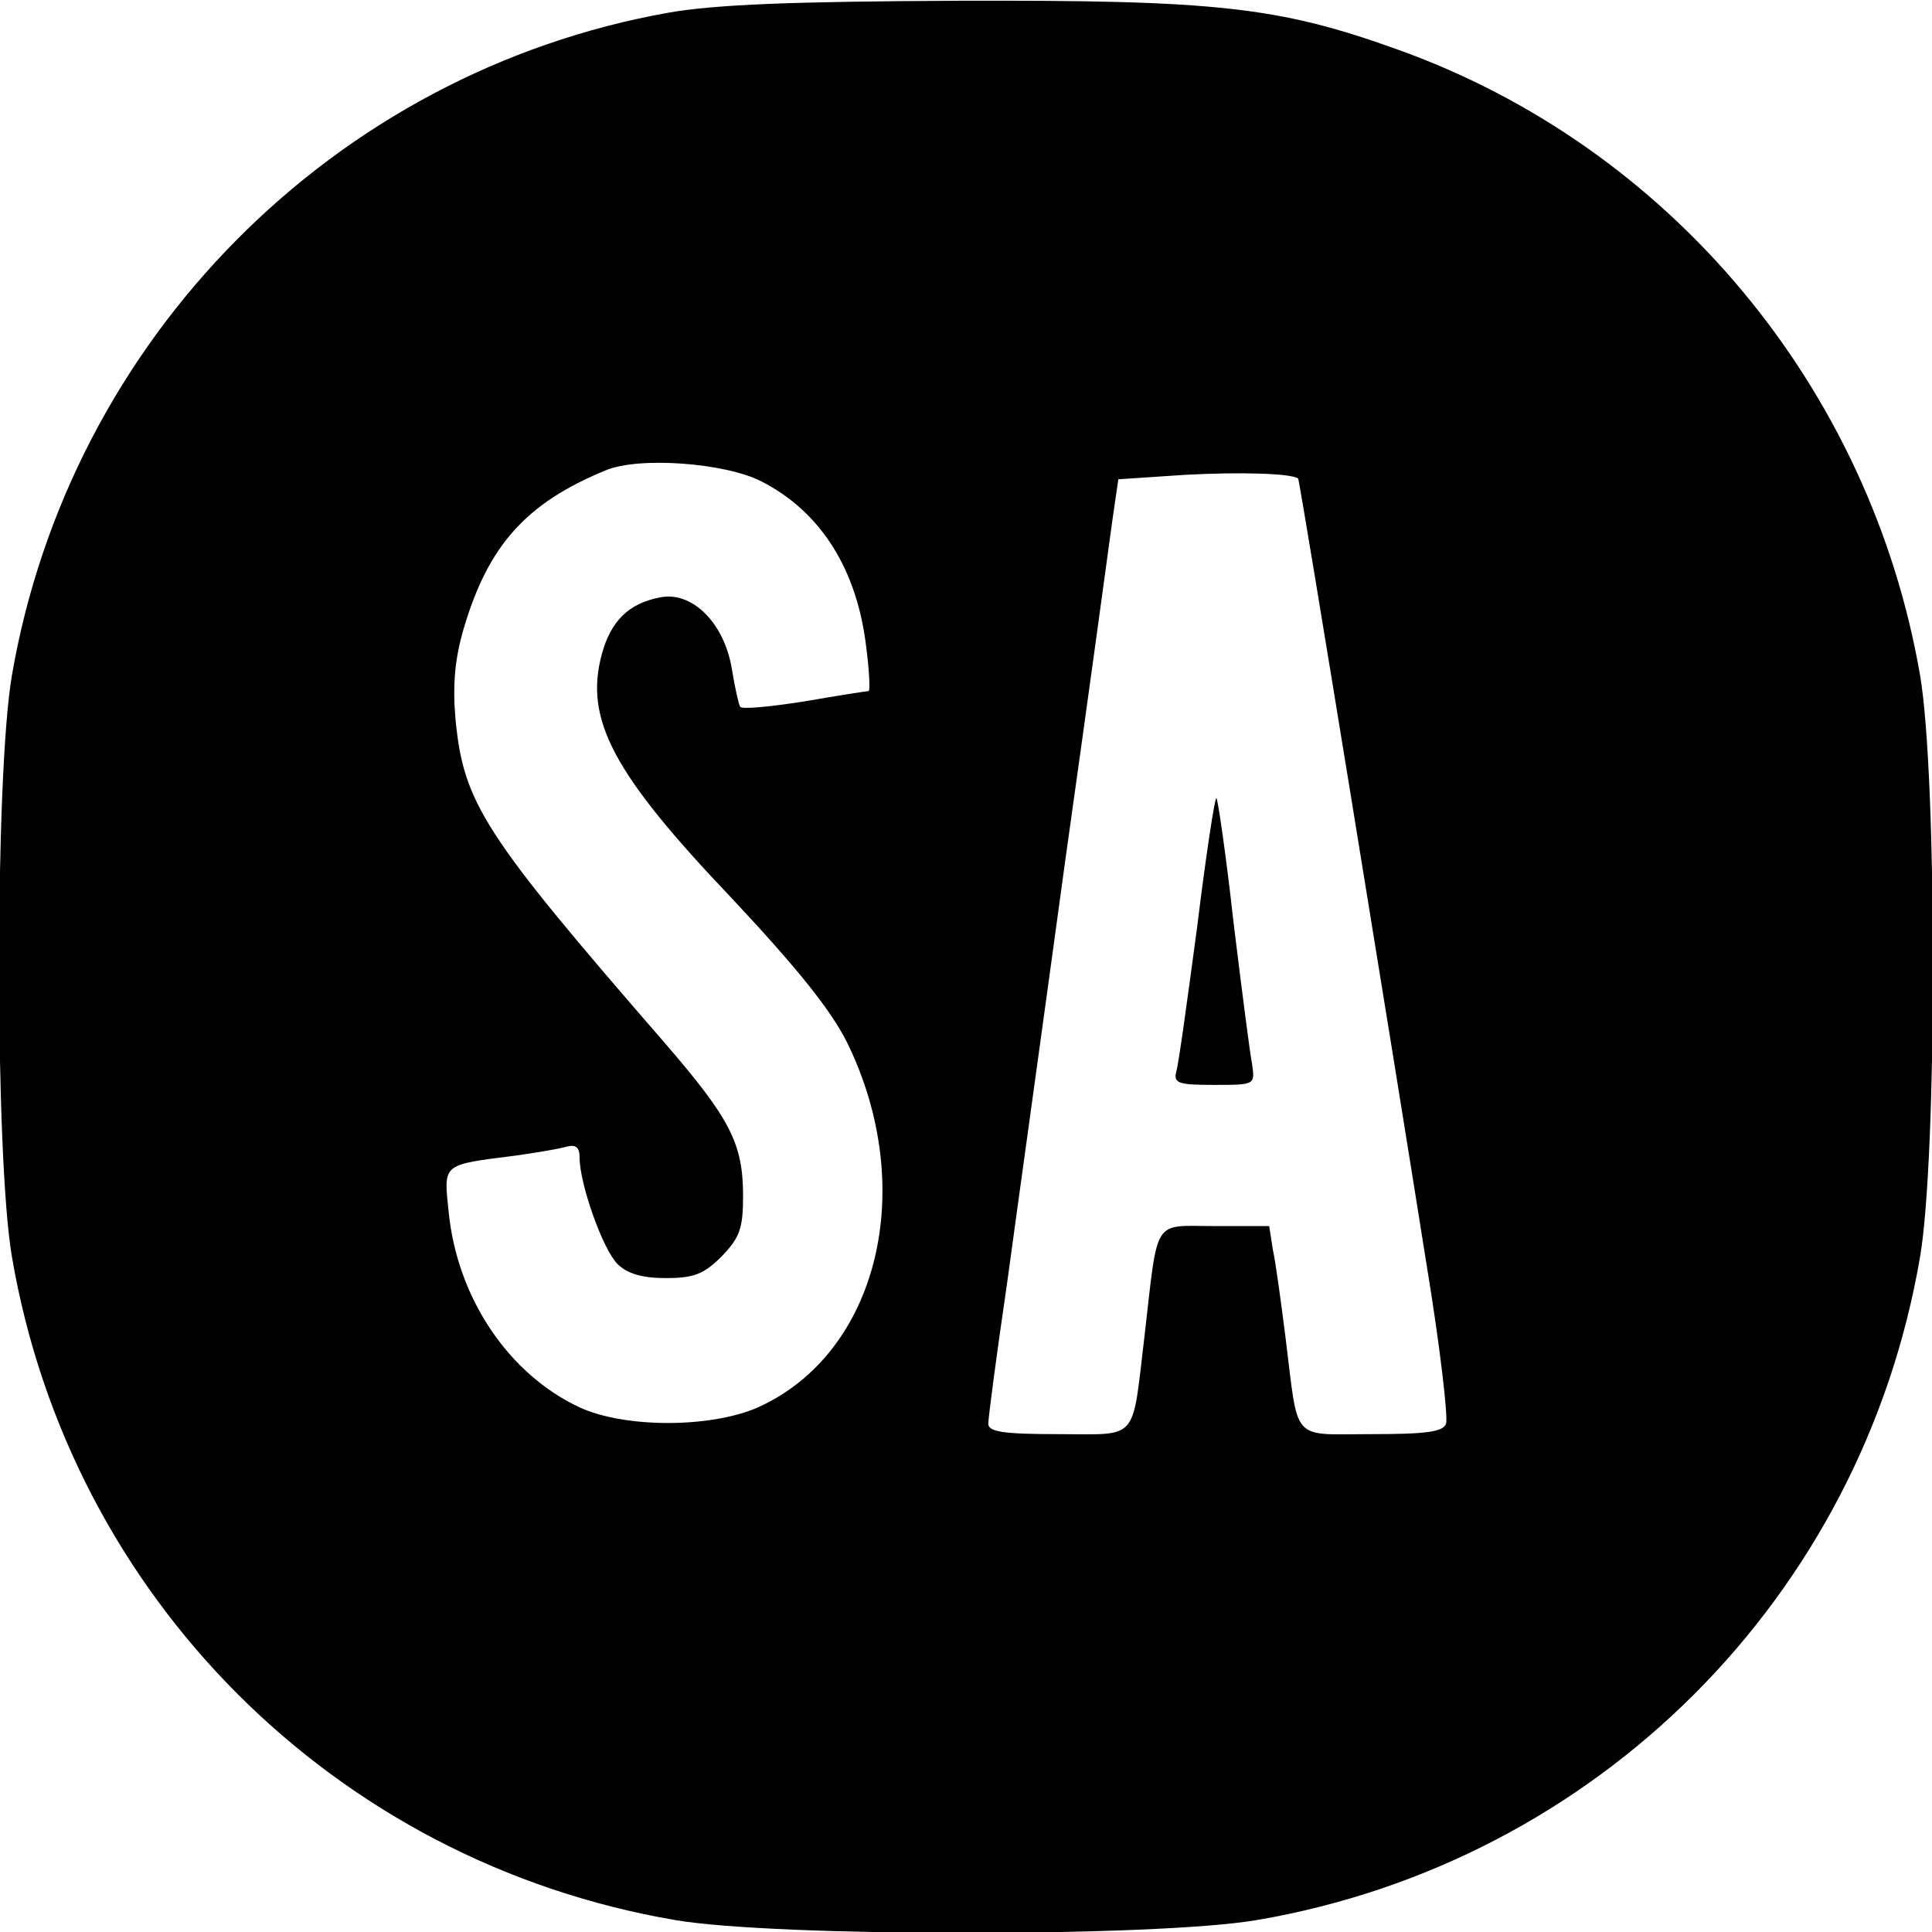
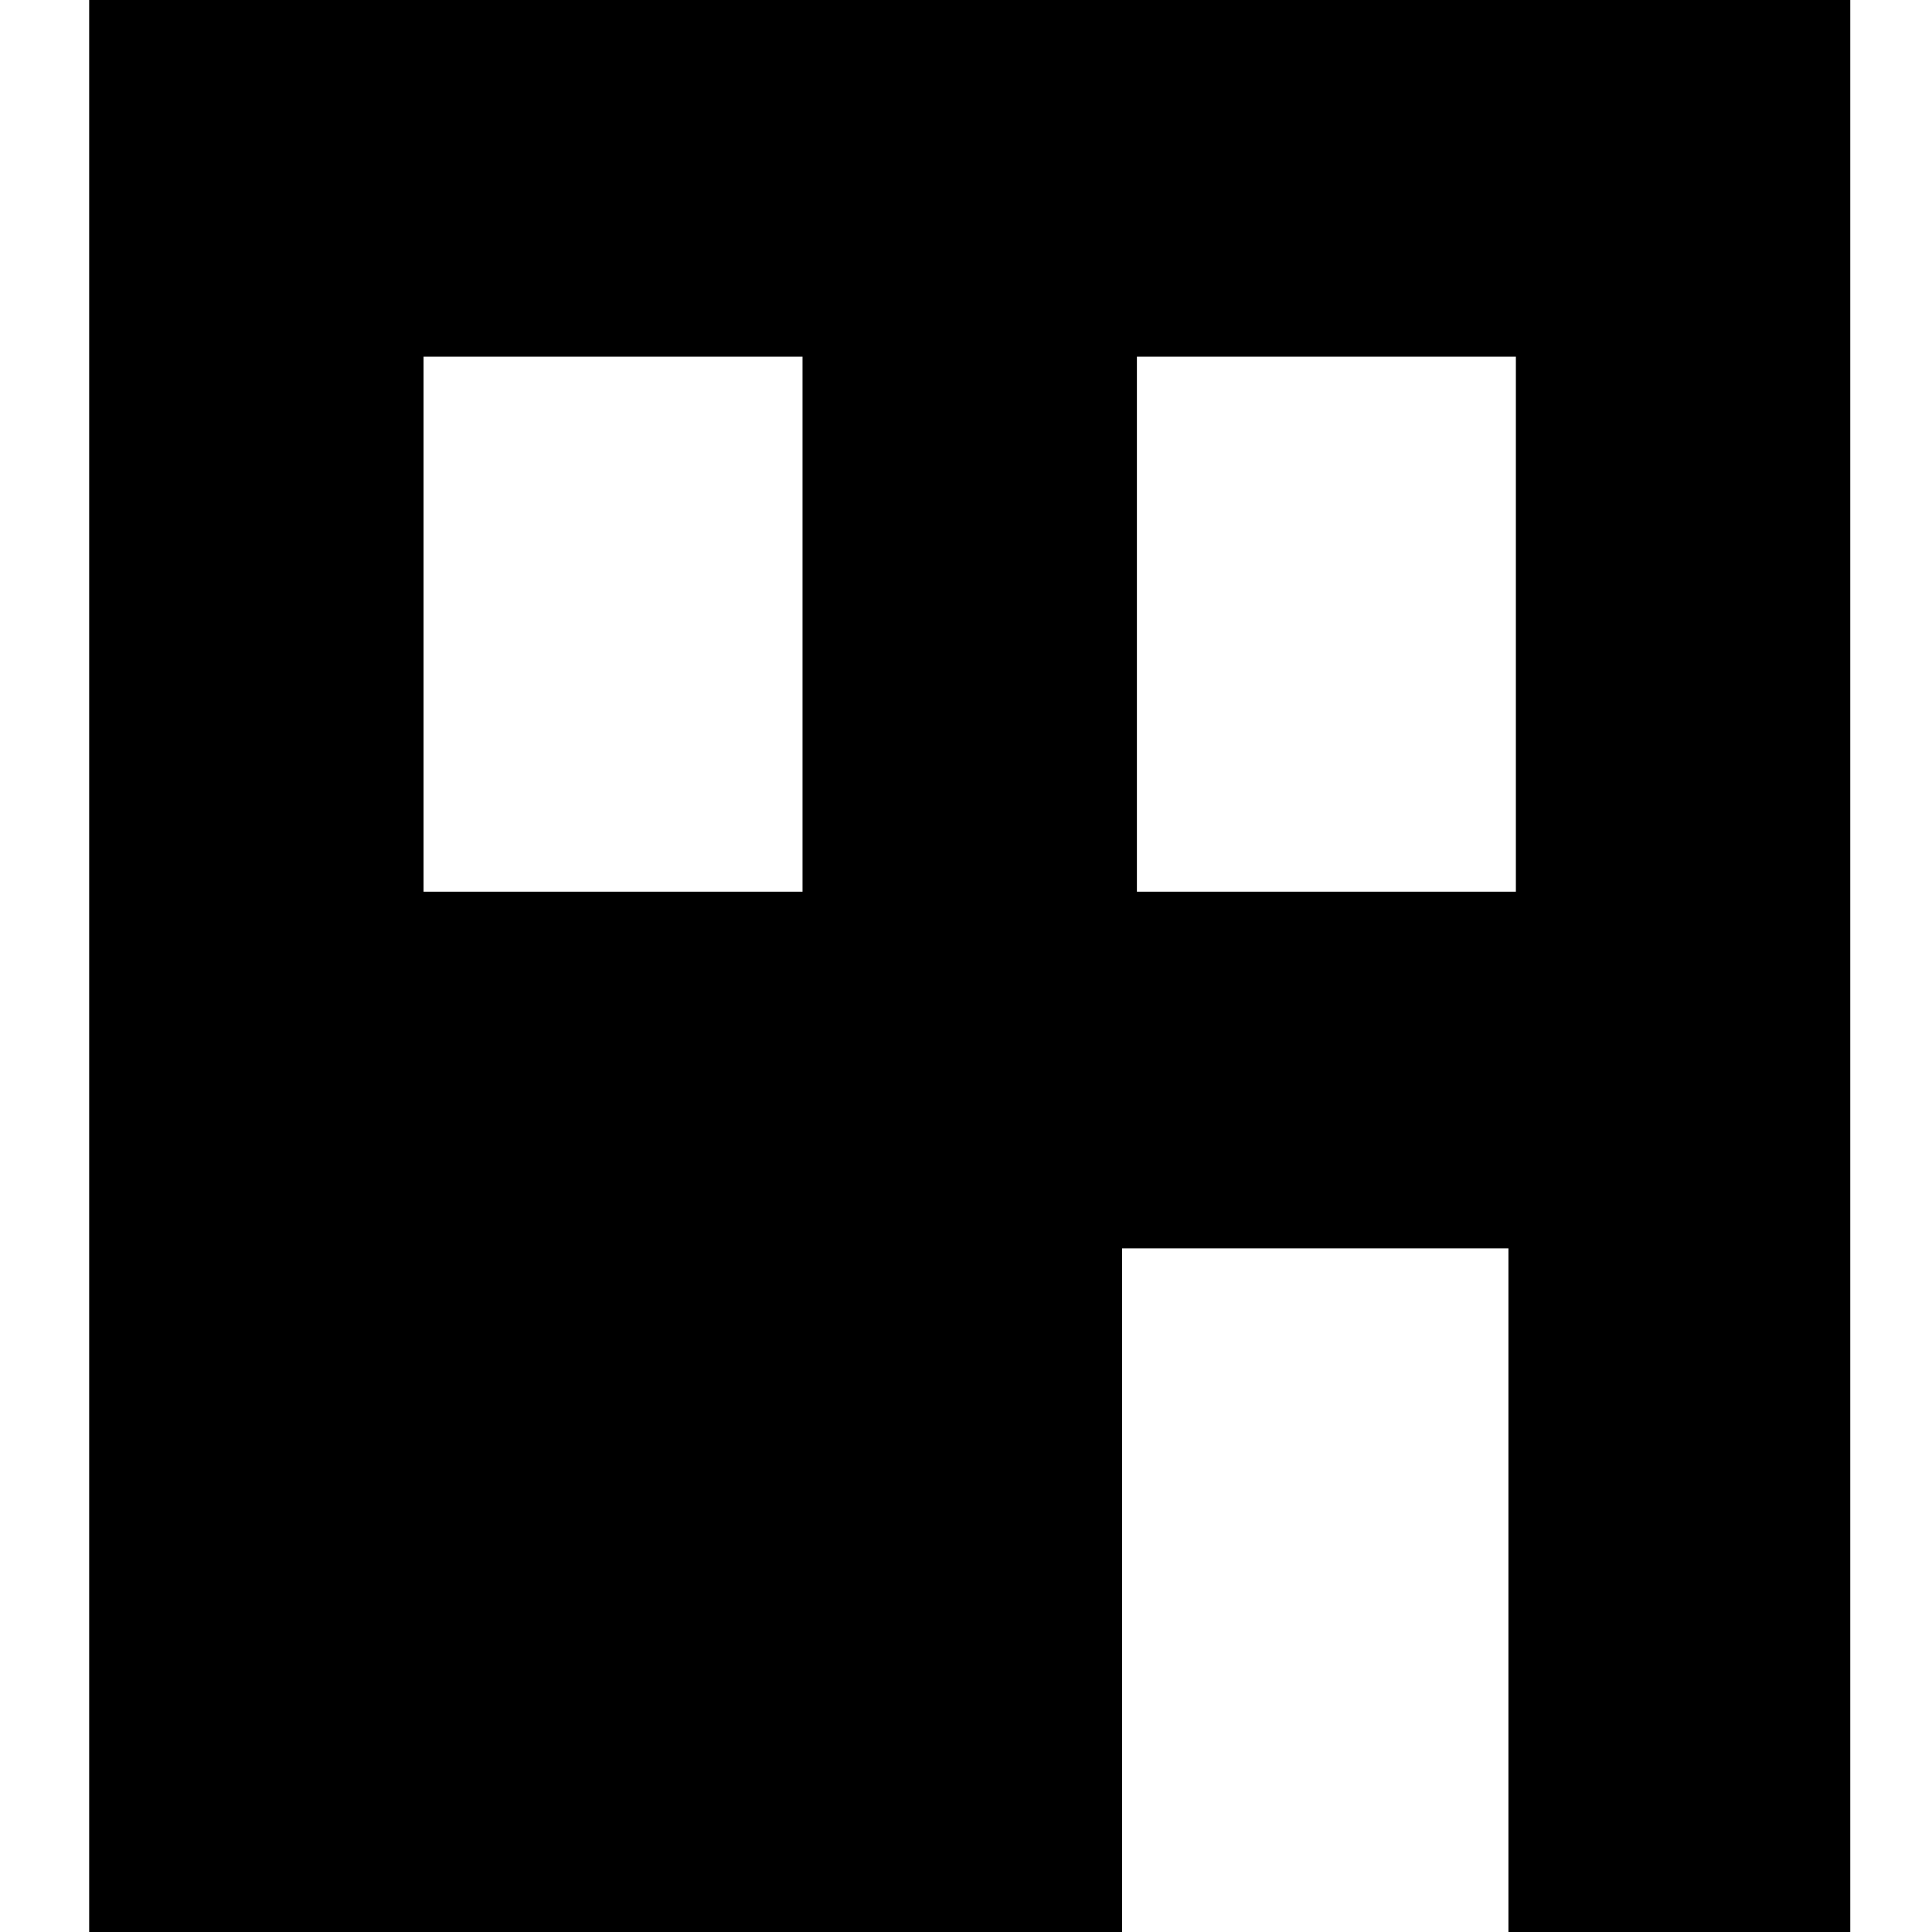
<svg xmlns="http://www.w3.org/2000/svg" version="1.0" width="260pt" height="260pt" viewBox="0 0 260 260" preserveAspectRatio="xMidYMid meet">
  <g transform="translate(0,260) scale(0.1,-0.1)" fill="#000000" stroke="none">
-     <path d="M900 2583 c-451 -80 -806 -439 -884 -892 -23 -135 -23 -647 0 -782 78 -458 435 -815 893 -893 135 -23 647 -23 782 0 458 78 815 435 893 893 23 135 23 647 0 782 -67 388 -337 712 -705 843 -159 57 -243 66 -588 65 -225 -1 -328 -5 -391 -16z m125 -631 c80 -41 129 -119 141 -225 4 -31 5 -57 3 -57 -2 0 -41 -6 -87 -14 -45 -7 -84 -11 -86 -7 -2 3 -7 26 -11 50 -10 63 -54 106 -97 97 -42 -8 -66 -32 -78 -76 -24 -88 15 -161 174 -328 89 -95 134 -151 156 -195 96 -196 42 -418 -120 -491 -64 -28 -179 -28 -240 0 -96 45 -164 147 -176 261 -7 68 -11 65 91 78 28 4 58 9 68 12 12 3 17 -1 17 -15 0 -35 31 -123 51 -143 13 -13 33 -19 65 -19 37 0 51 5 75 29 24 25 29 37 29 81 0 71 -17 104 -105 206 -245 282 -271 323 -282 436 -4 46 -1 81 11 122 33 112 84 169 191 213 45 19 162 10 210 -15z m722 4 c2 -1 132 -800 173 -1059 18 -109 29 -205 26 -213 -4 -11 -27 -14 -100 -14 -110 0 -98 -13 -116 130 -6 47 -13 100 -17 118 l-5 32 -73 0 c-85 0 -76 14 -95 -150 -17 -142 -7 -130 -116 -130 -73 0 -94 3 -94 14 0 8 11 92 25 187 13 96 49 354 79 574 31 220 59 425 63 455 l8 55 90 6 c74 4 143 2 152 -5z" />
-     <path d="M1611 1352 c-13 -97 -25 -185 -28 -194 -4 -16 3 -18 51 -18 55 0 55 0 51 28 -3 15 -14 101 -25 191 -10 90 -21 165 -23 167 -2 2 -14 -76 -26 -174z" />
+     <path d="M120 1300 l0 -1300 695 0 695 0 0 460 0 460 260 0 260 0 0 -460 0 -460 230 0 230 0 0 1300 0 1300 -1185 0 -1185 0 0 -1300z m960 460 l0 -360 -255 0 -255 0 0 360 0 360 255 0 255 0 0 -360z m960 0 l0 -360 -255 0 -255 0 0 360 0 360 255 0 255 0 0 -360z" />
  </g>
</svg>
